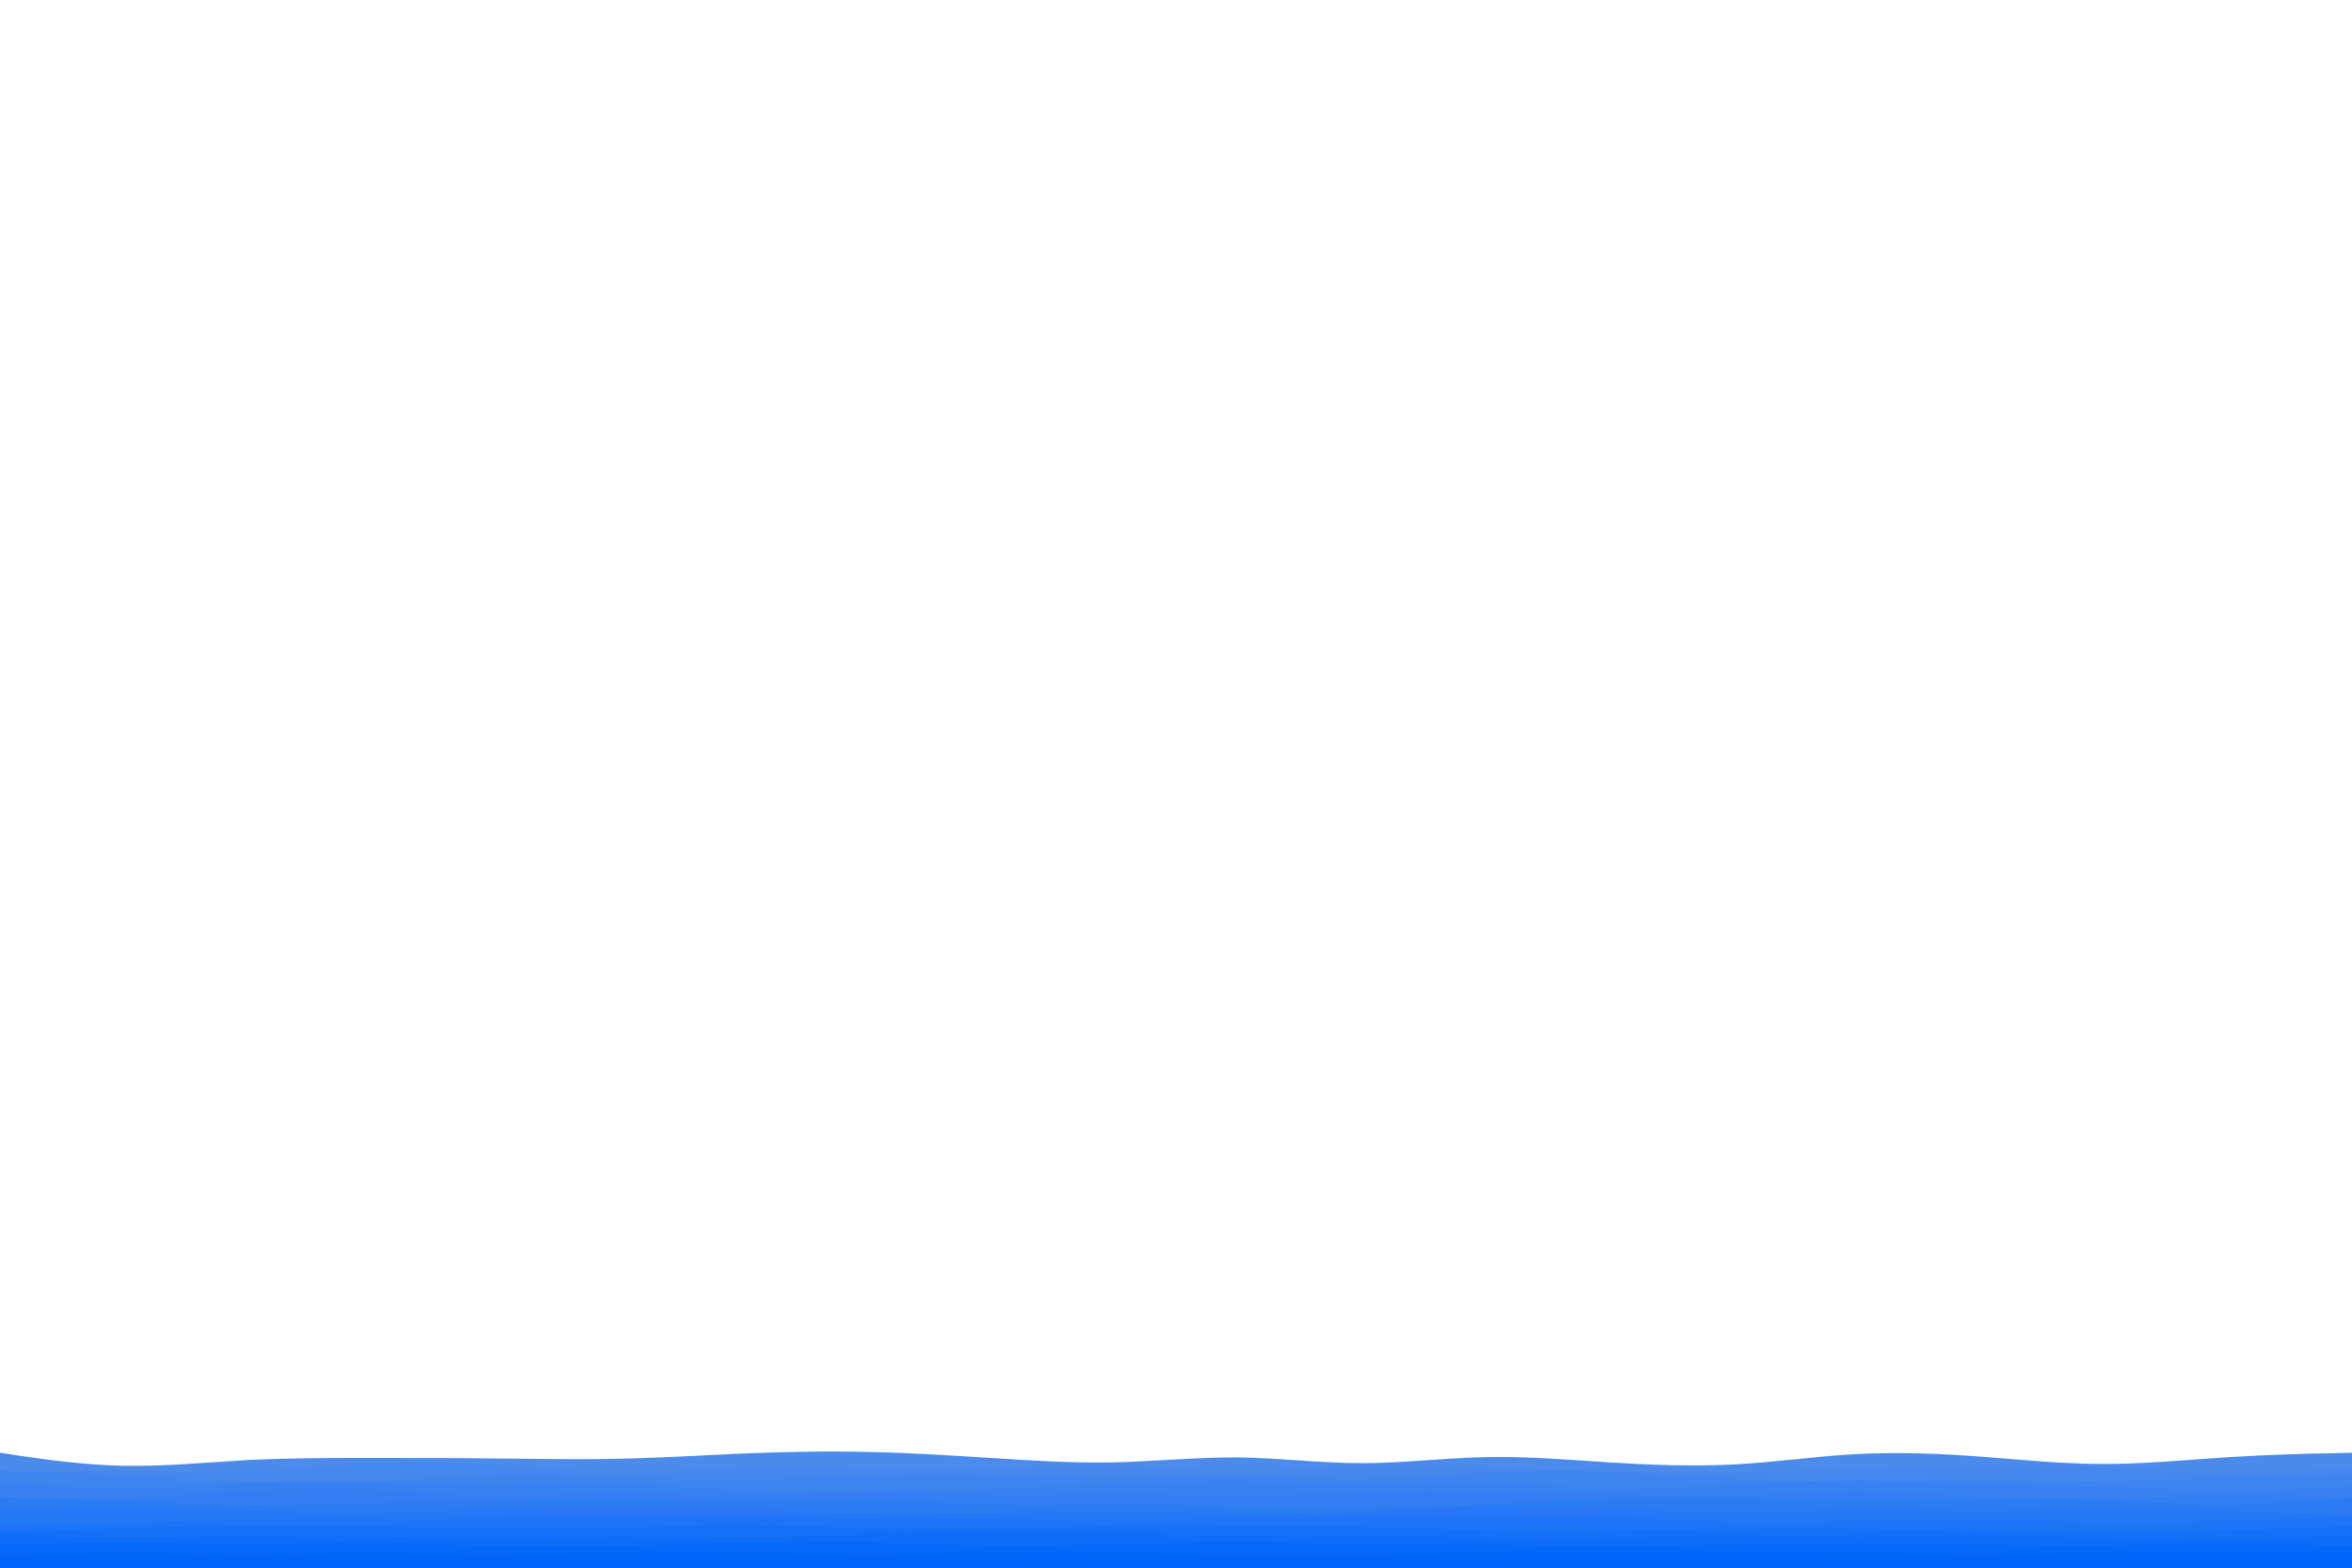
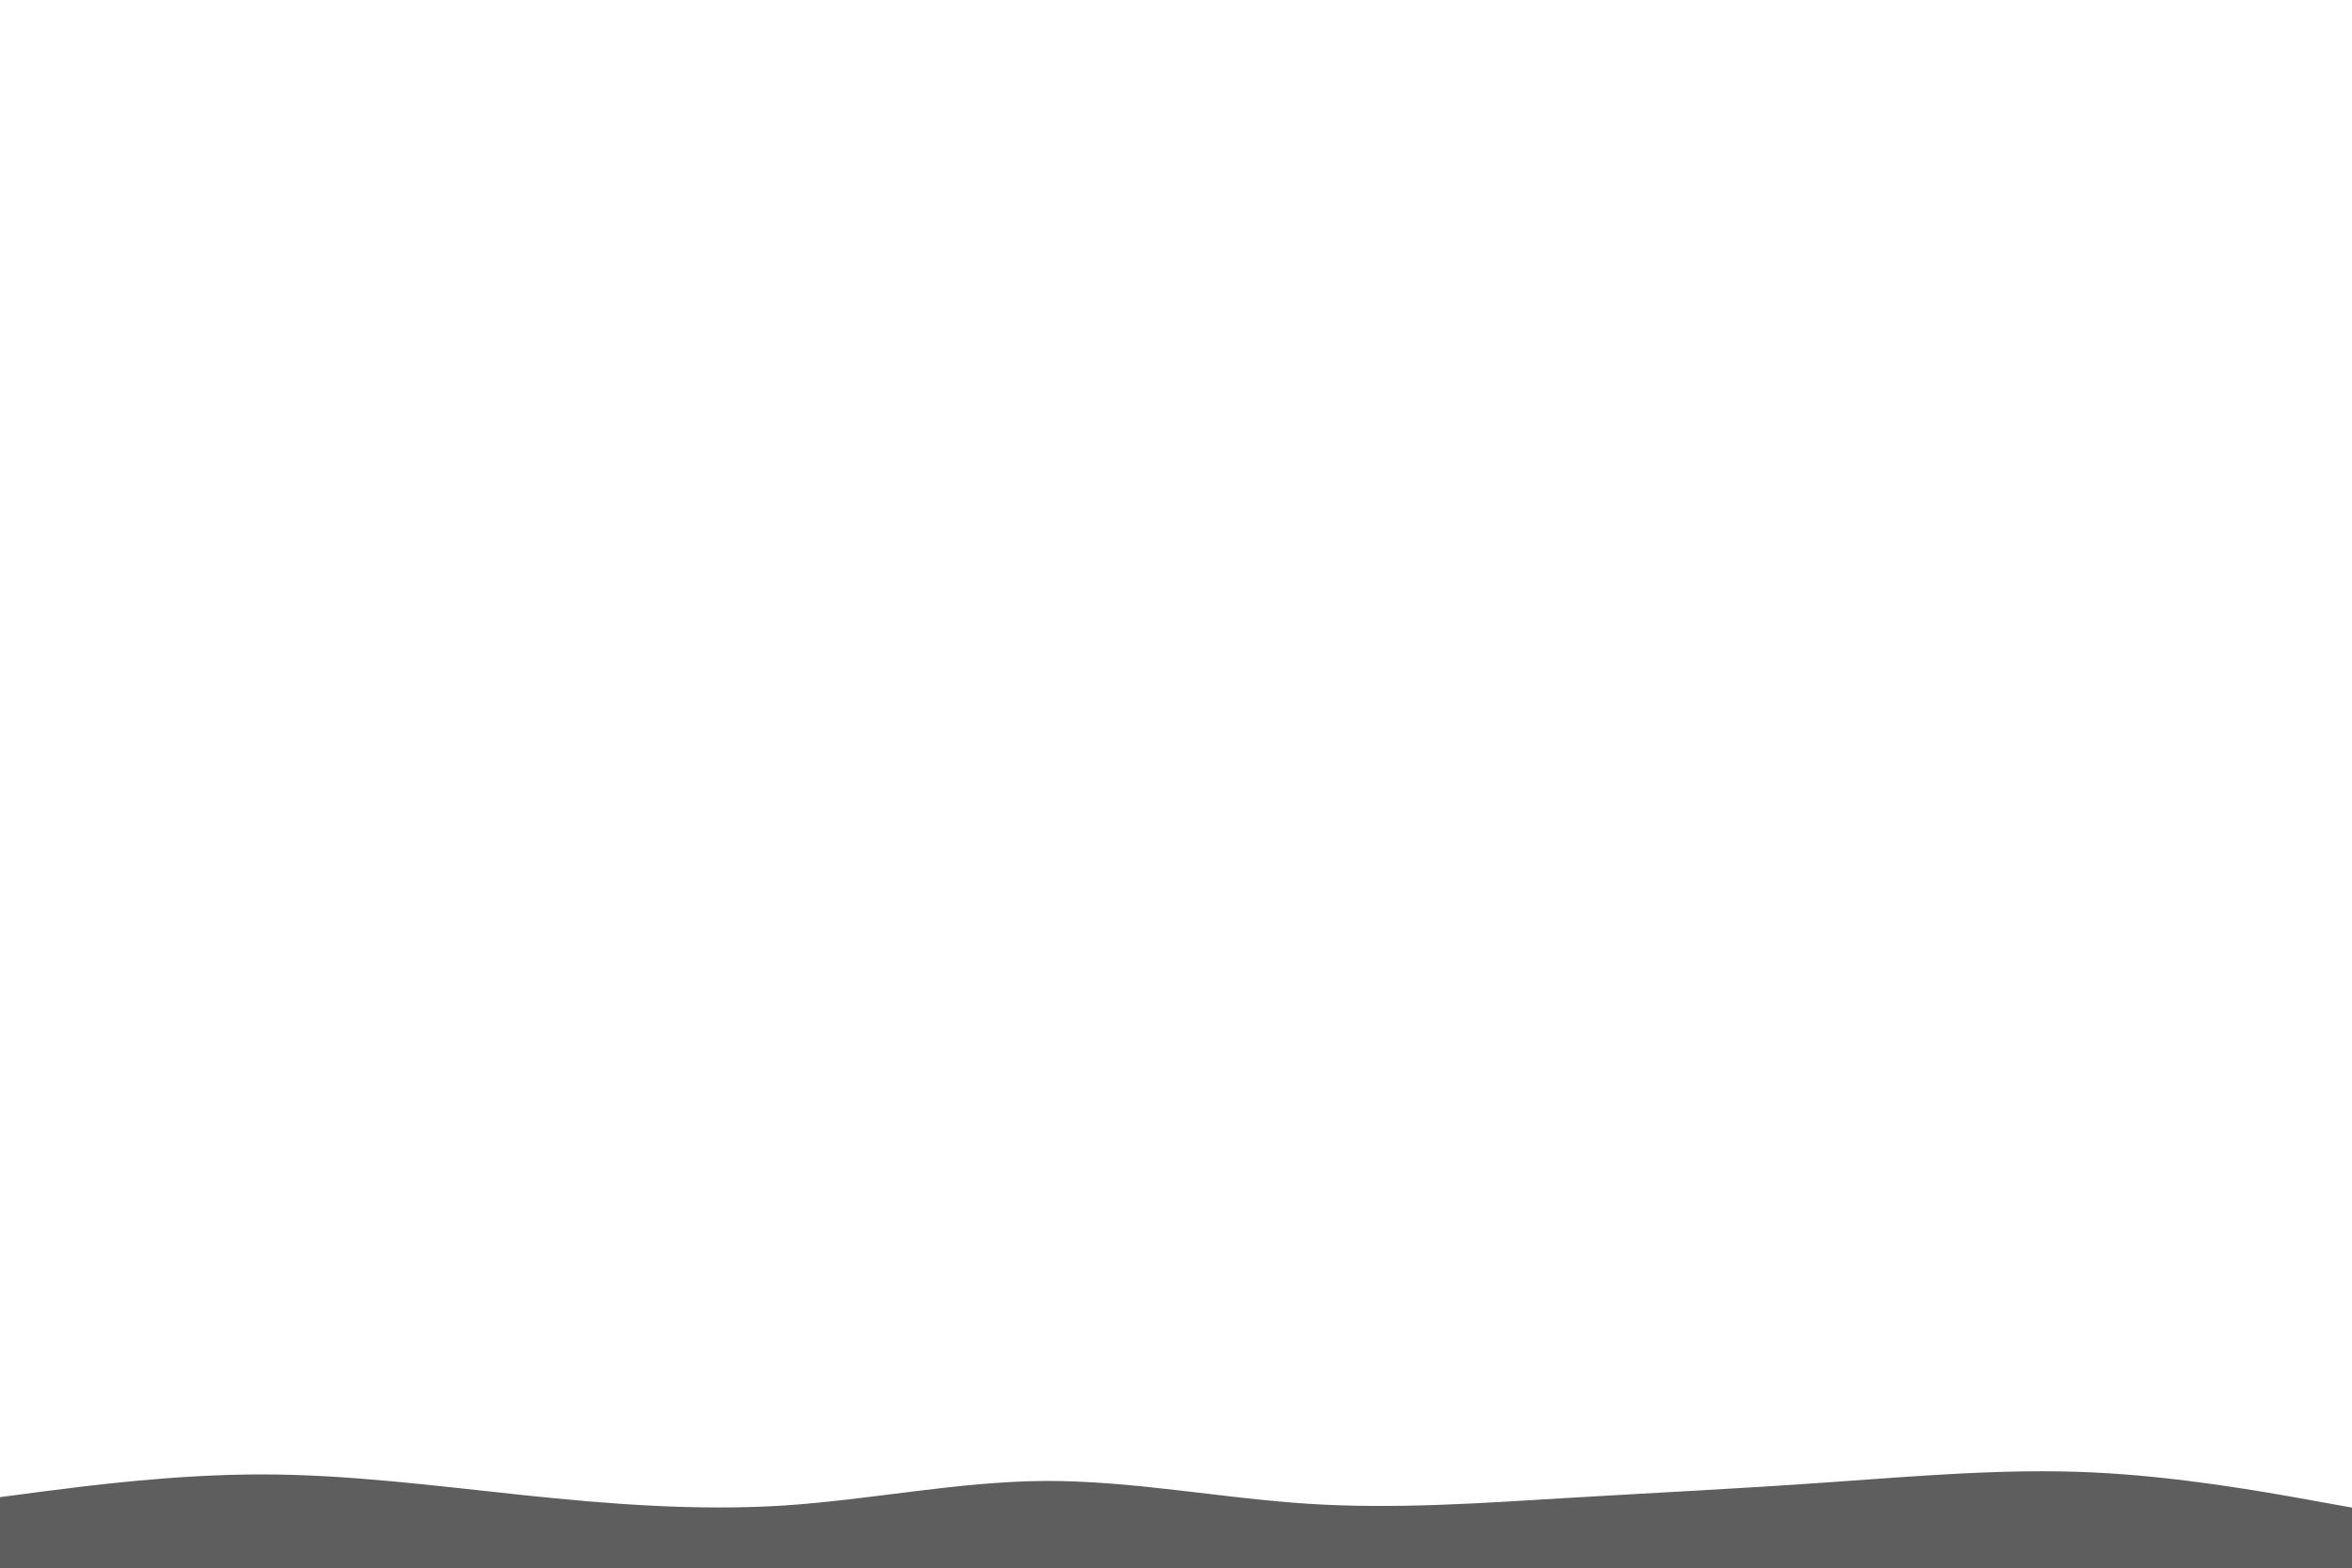
<svg xmlns="http://www.w3.org/2000/svg" id="visual" viewBox="0 0 900 600" width="900" height="600" version="1.1">
-   <path d="M0 556L7.8 557.2C15.7 558.3 31.3 560.7 47.2 561C63 561.3 79 559.7 94.8 558.8C110.7 558 126.3 558 142 558C157.7 558 173.3 558 189.2 558.2C205 558.3 221 558.7 236.8 558.3C252.7 558 268.3 557 284.2 556.3C300 555.7 316 555.3 331.8 555.7C347.7 556 363.3 557 379 558C394.7 559 410.3 560 426.2 559.7C442 559.3 458 557.7 473.8 557.8C489.7 558 505.3 560 521 560C536.7 560 552.3 558 568.2 557.7C584 557.3 600 558.7 615.8 559.7C631.7 560.7 647.3 561.3 663.2 560.5C679 559.7 695 557.3 710.8 556.5C726.7 555.7 742.3 556.3 758 557.5C773.7 558.7 789.3 560.3 805.2 560.3C821 560.3 837 558.7 852.8 557.7C868.7 556.7 884.3 556.3 892.2 556.2L900 556L900 601L892.2 601C884.3 601 868.7 601 852.8 601C837 601 821 601 805.2 601C789.3 601 773.7 601 758 601C742.3 601 726.7 601 710.8 601C695 601 679 601 663.2 601C647.3 601 631.7 601 615.8 601C600 601 584 601 568.2 601C552.3 601 536.7 601 521 601C505.3 601 489.7 601 473.8 601C458 601 442 601 426.2 601C410.3 601 394.7 601 379 601C363.3 601 347.7 601 331.8 601C316 601 300 601 284.2 601C268.3 601 252.7 601 236.8 601C221 601 205 601 189.2 601C173.3 601 157.7 601 142 601C126.3 601 110.7 601 94.8 601C79 601 63 601 47.2 601C31.3 601 15.7 601 7.8 601L0 601Z" fill="#4b8beb" />
-   <path d="M0 564L7.8 563.7C15.7 563.3 31.3 562.7 47.2 562.8C63 563 79 564 94.8 563.5C110.7 563 126.3 561 142 560.2C157.7 559.3 173.3 559.7 189.2 560.7C205 561.7 221 563.3 236.8 563.5C252.7 563.7 268.3 562.3 284.2 561.8C300 561.3 316 561.7 331.8 562C347.7 562.3 363.3 562.7 379 562.3C394.7 562 410.3 561 426.2 561.3C442 561.7 458 563.3 473.8 563.3C489.7 563.3 505.3 561.7 521 561.2C536.7 560.7 552.3 561.3 568.2 561.8C584 562.3 600 562.7 615.8 563C631.7 563.3 647.3 563.7 663.2 563.5C679 563.3 695 562.7 710.8 562.2C726.7 561.7 742.3 561.3 758 561.2C773.7 561 789.3 561 805.2 561.7C821 562.3 837 563.7 852.8 563.8C868.7 564 884.3 563 892.2 562.5L900 562L900 601L892.2 601C884.3 601 868.7 601 852.8 601C837 601 821 601 805.2 601C789.3 601 773.7 601 758 601C742.3 601 726.7 601 710.8 601C695 601 679 601 663.2 601C647.3 601 631.7 601 615.8 601C600 601 584 601 568.2 601C552.3 601 536.7 601 521 601C505.3 601 489.7 601 473.8 601C458 601 442 601 426.2 601C410.3 601 394.7 601 379 601C363.3 601 347.7 601 331.8 601C316 601 300 601 284.2 601C268.3 601 252.7 601 236.8 601C221 601 205 601 189.2 601C173.3 601 157.7 601 142 601C126.3 601 110.7 601 94.8 601C79 601 63 601 47.2 601C31.3 601 15.7 601 7.8 601L0 601Z" fill="#4588ed" />
-   <path d="M0 563L7.8 563.2C15.7 563.3 31.3 563.7 47.2 564.5C63 565.3 79 566.7 94.8 567.3C110.7 568 126.3 568 142 567.2C157.7 566.3 173.3 564.7 189.2 564.2C205 563.7 221 564.3 236.8 565C252.7 565.7 268.3 566.3 284.2 566.2C300 566 316 565 331.8 564.5C347.7 564 363.3 564 379 564.3C394.7 564.7 410.3 565.3 426.2 565.3C442 565.3 458 564.7 473.8 564.8C489.7 565 505.3 566 521 565.8C536.7 565.7 552.3 564.3 568.2 563.7C584 563 600 563 615.8 563.5C631.7 564 647.3 565 663.2 565.8C679 566.7 695 567.3 710.8 567.2C726.7 567 742.3 566 758 566C773.7 566 789.3 567 805.2 567C821 567 837 566 852.8 565.3C868.7 564.7 884.3 564.3 892.2 564.2L900 564L900 601L892.2 601C884.3 601 868.7 601 852.8 601C837 601 821 601 805.2 601C789.3 601 773.7 601 758 601C742.3 601 726.7 601 710.8 601C695 601 679 601 663.2 601C647.3 601 631.7 601 615.8 601C600 601 584 601 568.2 601C552.3 601 536.7 601 521 601C505.3 601 489.7 601 473.8 601C458 601 442 601 426.2 601C410.3 601 394.7 601 379 601C363.3 601 347.7 601 331.8 601C316 601 300 601 284.2 601C268.3 601 252.7 601 236.8 601C221 601 205 601 189.2 601C173.3 601 157.7 601 142 601C126.3 601 110.7 601 94.8 601C79 601 63 601 47.2 601C31.3 601 15.7 601 7.8 601L0 601Z" fill="#3f85ef" />
-   <path d="M0 567L7.8 567.7C15.7 568.3 31.3 569.7 47.2 569.7C63 569.7 79 568.3 94.8 567.7C110.7 567 126.3 567 142 567.3C157.7 567.7 173.3 568.3 189.2 568.3C205 568.3 221 567.7 236.8 568C252.7 568.3 268.3 569.7 284.2 570.2C300 570.7 316 570.3 331.8 570.2C347.7 570 363.3 570 379 569.7C394.7 569.3 410.3 568.7 426.2 568C442 567.3 458 566.7 473.8 566.8C489.7 567 505.3 568 521 568C536.7 568 552.3 567 568.2 567.3C584 567.7 600 569.3 615.8 569.7C631.7 570 647.3 569 663.2 568.2C679 567.3 695 566.7 710.8 566.7C726.7 566.7 742.3 567.3 758 567.8C773.7 568.3 789.3 568.7 805.2 569.2C821 569.7 837 570.3 852.8 570.3C868.7 570.3 884.3 569.7 892.2 569.3L900 569L900 601L892.2 601C884.3 601 868.7 601 852.8 601C837 601 821 601 805.2 601C789.3 601 773.7 601 758 601C742.3 601 726.7 601 710.8 601C695 601 679 601 663.2 601C647.3 601 631.7 601 615.8 601C600 601 584 601 568.2 601C552.3 601 536.7 601 521 601C505.3 601 489.7 601 473.8 601C458 601 442 601 426.2 601C410.3 601 394.7 601 379 601C363.3 601 347.7 601 331.8 601C316 601 300 601 284.2 601C268.3 601 252.7 601 236.8 601C221 601 205 601 189.2 601C173.3 601 157.7 601 142 601C126.3 601 110.7 601 94.8 601C79 601 63 601 47.2 601C31.3 601 15.7 601 7.8 601L0 601Z" fill="#3881f0" />
-   <path d="M0 575L7.8 574.8C15.7 574.7 31.3 574.3 47.2 573.5C63 572.7 79 571.3 94.8 570.5C110.7 569.7 126.3 569.3 142 570C157.7 570.7 173.3 572.3 189.2 572.5C205 572.7 221 571.3 236.8 571.3C252.7 571.3 268.3 572.7 284.2 572.7C300 572.7 316 571.3 331.8 571.2C347.7 571 363.3 572 379 572.2C394.7 572.3 410.3 571.7 426.2 571.7C442 571.7 458 572.3 473.8 572.3C489.7 572.3 505.3 571.7 521 571.3C536.7 571 552.3 571 568.2 571.2C584 571.3 600 571.7 615.8 572C631.7 572.3 647.3 572.7 663.2 572.3C679 572 695 571 710.8 571C726.7 571 742.3 572 758 572.7C773.7 573.3 789.3 573.7 805.2 573.5C821 573.3 837 572.7 852.8 572.5C868.7 572.3 884.3 572.7 892.2 572.8L900 573L900 601L892.2 601C884.3 601 868.7 601 852.8 601C837 601 821 601 805.2 601C789.3 601 773.7 601 758 601C742.3 601 726.7 601 710.8 601C695 601 679 601 663.2 601C647.3 601 631.7 601 615.8 601C600 601 584 601 568.2 601C552.3 601 536.7 601 521 601C505.3 601 489.7 601 473.8 601C458 601 442 601 426.2 601C410.3 601 394.7 601 379 601C363.3 601 347.7 601 331.8 601C316 601 300 601 284.2 601C268.3 601 252.7 601 236.8 601C221 601 205 601 189.2 601C173.3 601 157.7 601 142 601C126.3 601 110.7 601 94.8 601C79 601 63 601 47.2 601C31.3 601 15.7 601 7.8 601L0 601Z" fill="#327ef2" />
-   <path d="M0 573L7.8 573.2C15.7 573.3 31.3 573.7 47.2 574.3C63 575 79 576 94.8 576.2C110.7 576.3 126.3 575.7 142 575.3C157.7 575 173.3 575 189.2 574.7C205 574.3 221 573.7 236.8 573.8C252.7 574 268.3 575 284.2 575C300 575 316 574 331.8 574.2C347.7 574.3 363.3 575.7 379 576C394.7 576.3 410.3 575.7 426.2 575.7C442 575.7 458 576.3 473.8 576.7C489.7 577 505.3 577 521 576.8C536.7 576.7 552.3 576.3 568.2 575.7C584 575 600 574 615.8 573.5C631.7 573 647.3 573 663.2 573.3C679 573.7 695 574.3 710.8 574.3C726.7 574.3 742.3 573.7 758 573.5C773.7 573.3 789.3 573.7 805.2 574.3C821 575 837 576 852.8 575.8C868.7 575.7 884.3 574.3 892.2 573.7L900 573L900 601L892.2 601C884.3 601 868.7 601 852.8 601C837 601 821 601 805.2 601C789.3 601 773.7 601 758 601C742.3 601 726.7 601 710.8 601C695 601 679 601 663.2 601C647.3 601 631.7 601 615.8 601C600 601 584 601 568.2 601C552.3 601 536.7 601 521 601C505.3 601 489.7 601 473.8 601C458 601 442 601 426.2 601C410.3 601 394.7 601 379 601C363.3 601 347.7 601 331.8 601C316 601 300 601 284.2 601C268.3 601 252.7 601 236.8 601C221 601 205 601 189.2 601C173.3 601 157.7 601 142 601C126.3 601 110.7 601 94.8 601C79 601 63 601 47.2 601C31.3 601 15.7 601 7.8 601L0 601Z" fill="#2b7bf3" />
-   <path d="M0 578L7.8 577.7C15.7 577.3 31.3 576.7 47.2 576.7C63 576.7 79 577.3 94.8 578C110.7 578.7 126.3 579.3 142 579.2C157.7 579 173.3 578 189.2 577.7C205 577.3 221 577.7 236.8 577.7C252.7 577.7 268.3 577.3 284.2 577.7C300 578 316 579 331.8 579.3C347.7 579.7 363.3 579.3 379 579C394.7 578.7 410.3 578.3 426.2 578.5C442 578.7 458 579.3 473.8 579.5C489.7 579.7 505.3 579.3 521 578.7C536.7 578 552.3 577 568.2 576.7C584 576.3 600 576.7 615.8 577.3C631.7 578 647.3 579 663.2 579C679 579 695 578 710.8 577.8C726.7 577.7 742.3 578.3 758 578.3C773.7 578.3 789.3 577.7 805.2 577.5C821 577.3 837 577.7 852.8 578.2C868.7 578.7 884.3 579.3 892.2 579.7L900 580L900 601L892.2 601C884.3 601 868.7 601 852.8 601C837 601 821 601 805.2 601C789.3 601 773.7 601 758 601C742.3 601 726.7 601 710.8 601C695 601 679 601 663.2 601C647.3 601 631.7 601 615.8 601C600 601 584 601 568.2 601C552.3 601 536.7 601 521 601C505.3 601 489.7 601 473.8 601C458 601 442 601 426.2 601C410.3 601 394.7 601 379 601C363.3 601 347.7 601 331.8 601C316 601 300 601 284.2 601C268.3 601 252.7 601 236.8 601C221 601 205 601 189.2 601C173.3 601 157.7 601 142 601C126.3 601 110.7 601 94.8 601C79 601 63 601 47.2 601C31.3 601 15.7 601 7.8 601L0 601Z" fill="#2577f5" />
-   <path d="M0 583L7.8 583C15.7 583 31.3 583 47.2 582.7C63 582.3 79 581.7 94.8 581.5C110.7 581.3 126.3 581.7 142 581.7C157.7 581.7 173.3 581.3 189.2 581C205 580.7 221 580.3 236.8 580.2C252.7 580 268.3 580 284.2 580.3C300 580.7 316 581.3 331.8 581.5C347.7 581.7 363.3 581.3 379 581.3C394.7 581.3 410.3 581.7 426.2 581.8C442 582 458 582 473.8 581.7C489.7 581.3 505.3 580.7 521 580.5C536.7 580.3 552.3 580.7 568.2 580.7C584 580.7 600 580.3 615.8 580.7C631.7 581 647.3 582 663.2 582.3C679 582.7 695 582.3 710.8 582C726.7 581.7 742.3 581.3 758 581.5C773.7 581.7 789.3 582.3 805.2 582.5C821 582.7 837 582.3 852.8 582C868.7 581.7 884.3 581.3 892.2 581.2L900 581L900 601L892.2 601C884.3 601 868.7 601 852.8 601C837 601 821 601 805.2 601C789.3 601 773.7 601 758 601C742.3 601 726.7 601 710.8 601C695 601 679 601 663.2 601C647.3 601 631.7 601 615.8 601C600 601 584 601 568.2 601C552.3 601 536.7 601 521 601C505.3 601 489.7 601 473.8 601C458 601 442 601 426.2 601C410.3 601 394.7 601 379 601C363.3 601 347.7 601 331.8 601C316 601 300 601 284.2 601C268.3 601 252.7 601 236.8 601C221 601 205 601 189.2 601C173.3 601 157.7 601 142 601C126.3 601 110.7 601 94.8 601C79 601 63 601 47.2 601C31.3 601 15.7 601 7.8 601L0 601Z" fill="#1d74f6" />
-   <path d="M0 586L7.8 585.8C15.7 585.7 31.3 585.3 47.2 585C63 584.7 79 584.3 94.8 584.2C110.7 584 126.3 584 142 584.2C157.7 584.3 173.3 584.7 189.2 584.8C205 585 221 585 236.8 584.7C252.7 584.3 268.3 583.7 284.2 583.7C300 583.7 316 584.3 331.8 584.7C347.7 585 363.3 585 379 584.8C394.7 584.7 410.3 584.3 426.2 584.2C442 584 458 584 473.8 584C489.7 584 505.3 584 521 584.3C536.7 584.7 552.3 585.3 568.2 585.7C584 586 600 586 615.8 585.8C631.7 585.7 647.3 585.3 663.2 585.2C679 585 695 585 710.8 585.2C726.7 585.3 742.3 585.7 758 585.8C773.7 586 789.3 586 805.2 586C821 586 837 586 852.8 585.7C868.7 585.3 884.3 584.7 892.2 584.3L900 584L900 601L892.2 601C884.3 601 868.7 601 852.8 601C837 601 821 601 805.2 601C789.3 601 773.7 601 758 601C742.3 601 726.7 601 710.8 601C695 601 679 601 663.2 601C647.3 601 631.7 601 615.8 601C600 601 584 601 568.2 601C552.3 601 536.7 601 521 601C505.3 601 489.7 601 473.8 601C458 601 442 601 426.2 601C410.3 601 394.7 601 379 601C363.3 601 347.7 601 331.8 601C316 601 300 601 284.2 601C268.3 601 252.7 601 236.8 601C221 601 205 601 189.2 601C173.3 601 157.7 601 142 601C126.3 601 110.7 601 94.8 601C79 601 63 601 47.2 601C31.3 601 15.7 601 7.8 601L0 601Z" fill="#1670f7" />
-   <path d="M0 587L7.8 587.3C15.7 587.7 31.3 588.3 47.2 588.3C63 588.3 79 587.7 94.8 587.5C110.7 587.3 126.3 587.7 142 588C157.7 588.3 173.3 588.7 189.2 588.7C205 588.7 221 588.3 236.8 588.3C252.7 588.3 268.3 588.7 284.2 588.5C300 588.3 316 587.7 331.8 587.3C347.7 587 363.3 587 379 587C394.7 587 410.3 587 426.2 587.2C442 587.3 458 587.7 473.8 587.7C489.7 587.7 505.3 587.3 521 587.5C536.7 587.7 552.3 588.3 568.2 588.7C584 589 600 589 615.8 588.7C631.7 588.3 647.3 587.7 663.2 587.7C679 587.7 695 588.3 710.8 588.3C726.7 588.3 742.3 587.7 758 587.7C773.7 587.7 789.3 588.3 805.2 588.7C821 589 837 589 852.8 588.8C868.7 588.7 884.3 588.3 892.2 588.2L900 588L900 601L892.2 601C884.3 601 868.7 601 852.8 601C837 601 821 601 805.2 601C789.3 601 773.7 601 758 601C742.3 601 726.7 601 710.8 601C695 601 679 601 663.2 601C647.3 601 631.7 601 615.8 601C600 601 584 601 568.2 601C552.3 601 536.7 601 521 601C505.3 601 489.7 601 473.8 601C458 601 442 601 426.2 601C410.3 601 394.7 601 379 601C363.3 601 347.7 601 331.8 601C316 601 300 601 284.2 601C268.3 601 252.7 601 236.8 601C221 601 205 601 189.2 601C173.3 601 157.7 601 142 601C126.3 601 110.7 601 94.8 601C79 601 63 601 47.2 601C31.3 601 15.7 601 7.8 601L0 601Z" fill="#0e6cf8" />
-   <path d="M0 591L7.8 590.8C15.7 590.7 31.3 590.3 47.2 590.3C63 590.3 79 590.7 94.8 590.7C110.7 590.7 126.3 590.3 142 590.5C157.7 590.7 173.3 591.3 189.2 591.7C205 592 221 592 236.8 591.7C252.7 591.3 268.3 590.7 284.2 590.3C300 590 316 590 331.8 590.3C347.7 590.7 363.3 591.3 379 591.5C394.7 591.7 410.3 591.3 426.2 591C442 590.7 458 590.3 473.8 590.3C489.7 590.3 505.3 590.7 521 590.8C536.7 591 552.3 591 568.2 591.2C584 591.3 600 591.7 615.8 591.7C631.7 591.7 647.3 591.3 663.2 591.2C679 591 695 591 710.8 591C726.7 591 742.3 591 758 591.2C773.7 591.3 789.3 591.7 805.2 591.5C821 591.3 837 590.7 852.8 590.7C868.7 590.7 884.3 591.3 892.2 591.7L900 592L900 601L892.2 601C884.3 601 868.7 601 852.8 601C837 601 821 601 805.2 601C789.3 601 773.7 601 758 601C742.3 601 726.7 601 710.8 601C695 601 679 601 663.2 601C647.3 601 631.7 601 615.8 601C600 601 584 601 568.2 601C552.3 601 536.7 601 521 601C505.3 601 489.7 601 473.8 601C458 601 442 601 426.2 601C410.3 601 394.7 601 379 601C363.3 601 347.7 601 331.8 601C316 601 300 601 284.2 601C268.3 601 252.7 601 236.8 601C221 601 205 601 189.2 601C173.3 601 157.7 601 142 601C126.3 601 110.7 601 94.8 601C79 601 63 601 47.2 601C31.3 601 15.7 601 7.8 601L0 601Z" fill="#0668f8" />
-   <path d="M0 595L7.8 594.8C15.7 594.7 31.3 594.3 47.2 594.3C63 594.3 79 594.7 94.8 594.7C110.7 594.7 126.3 594.3 142 594.3C157.7 594.3 173.3 594.7 189.2 594.7C205 594.7 221 594.3 236.8 594.2C252.7 594 268.3 594 284.2 594.2C300 594.3 316 594.7 331.8 594.7C347.7 594.7 363.3 594.3 379 594.2C394.7 594 410.3 594 426.2 594.2C442 594.3 458 594.7 473.8 594.8C489.7 595 505.3 595 521 594.8C536.7 594.7 552.3 594.3 568.2 594.2C584 594 600 594 615.8 594C631.7 594 647.3 594 663.2 594C679 594 695 594 710.8 594.2C726.7 594.3 742.3 594.7 758 594.7C773.7 594.7 789.3 594.3 805.2 594.2C821 594 837 594 852.8 594C868.7 594 884.3 594 892.2 594L900 594L900 601L892.2 601C884.3 601 868.7 601 852.8 601C837 601 821 601 805.2 601C789.3 601 773.7 601 758 601C742.3 601 726.7 601 710.8 601C695 601 679 601 663.2 601C647.3 601 631.7 601 615.8 601C600 601 584 601 568.2 601C552.3 601 536.7 601 521 601C505.3 601 489.7 601 473.8 601C458 601 442 601 426.2 601C410.3 601 394.7 601 379 601C363.3 601 347.7 601 331.8 601C316 601 300 601 284.2 601C268.3 601 252.7 601 236.8 601C221 601 205 601 189.2 601C173.3 601 157.7 601 142 601C126.3 601 110.7 601 94.8 601C79 601 63 601 47.2 601C31.3 601 15.7 601 7.8 601L0 601Z" fill="#0064f9" />
+   <path d="M0 573L16.7 570.8C33.3 568.7 66.7 564.3 100 564.3C133.3 564.3 166.7 568.7 200 572.2C233.3 575.7 266.7 578.3 300 576.2C333.3 574 366.7 567 400 566.8C433.3 566.7 466.7 573.3 500 575.5C533.3 577.7 566.7 575.3 600 573.3C633.3 571.3 666.7 569.7 700 567.3C733.3 565 766.7 562 800 563.5C833.3 565 866.7 571 883.3 574L900 577L900 601L883.3 601C866.7 601 833.3 601 800 601C766.7 601 733.3 601 700 601C666.7 601 633.3 601 600 601C566.7 601 533.3 601 500 601C466.7 601 433.3 601 400 601C366.7 601 333.3 601 300 601C266.7 601 233.3 601 200 601C166.7 601 133.3 601 100 601C66.7 601 33.3 601 16.7 601L0 601Z" fill="#5e5e5e" stroke-linecap="round" stroke-linejoin="miter" />
</svg>
